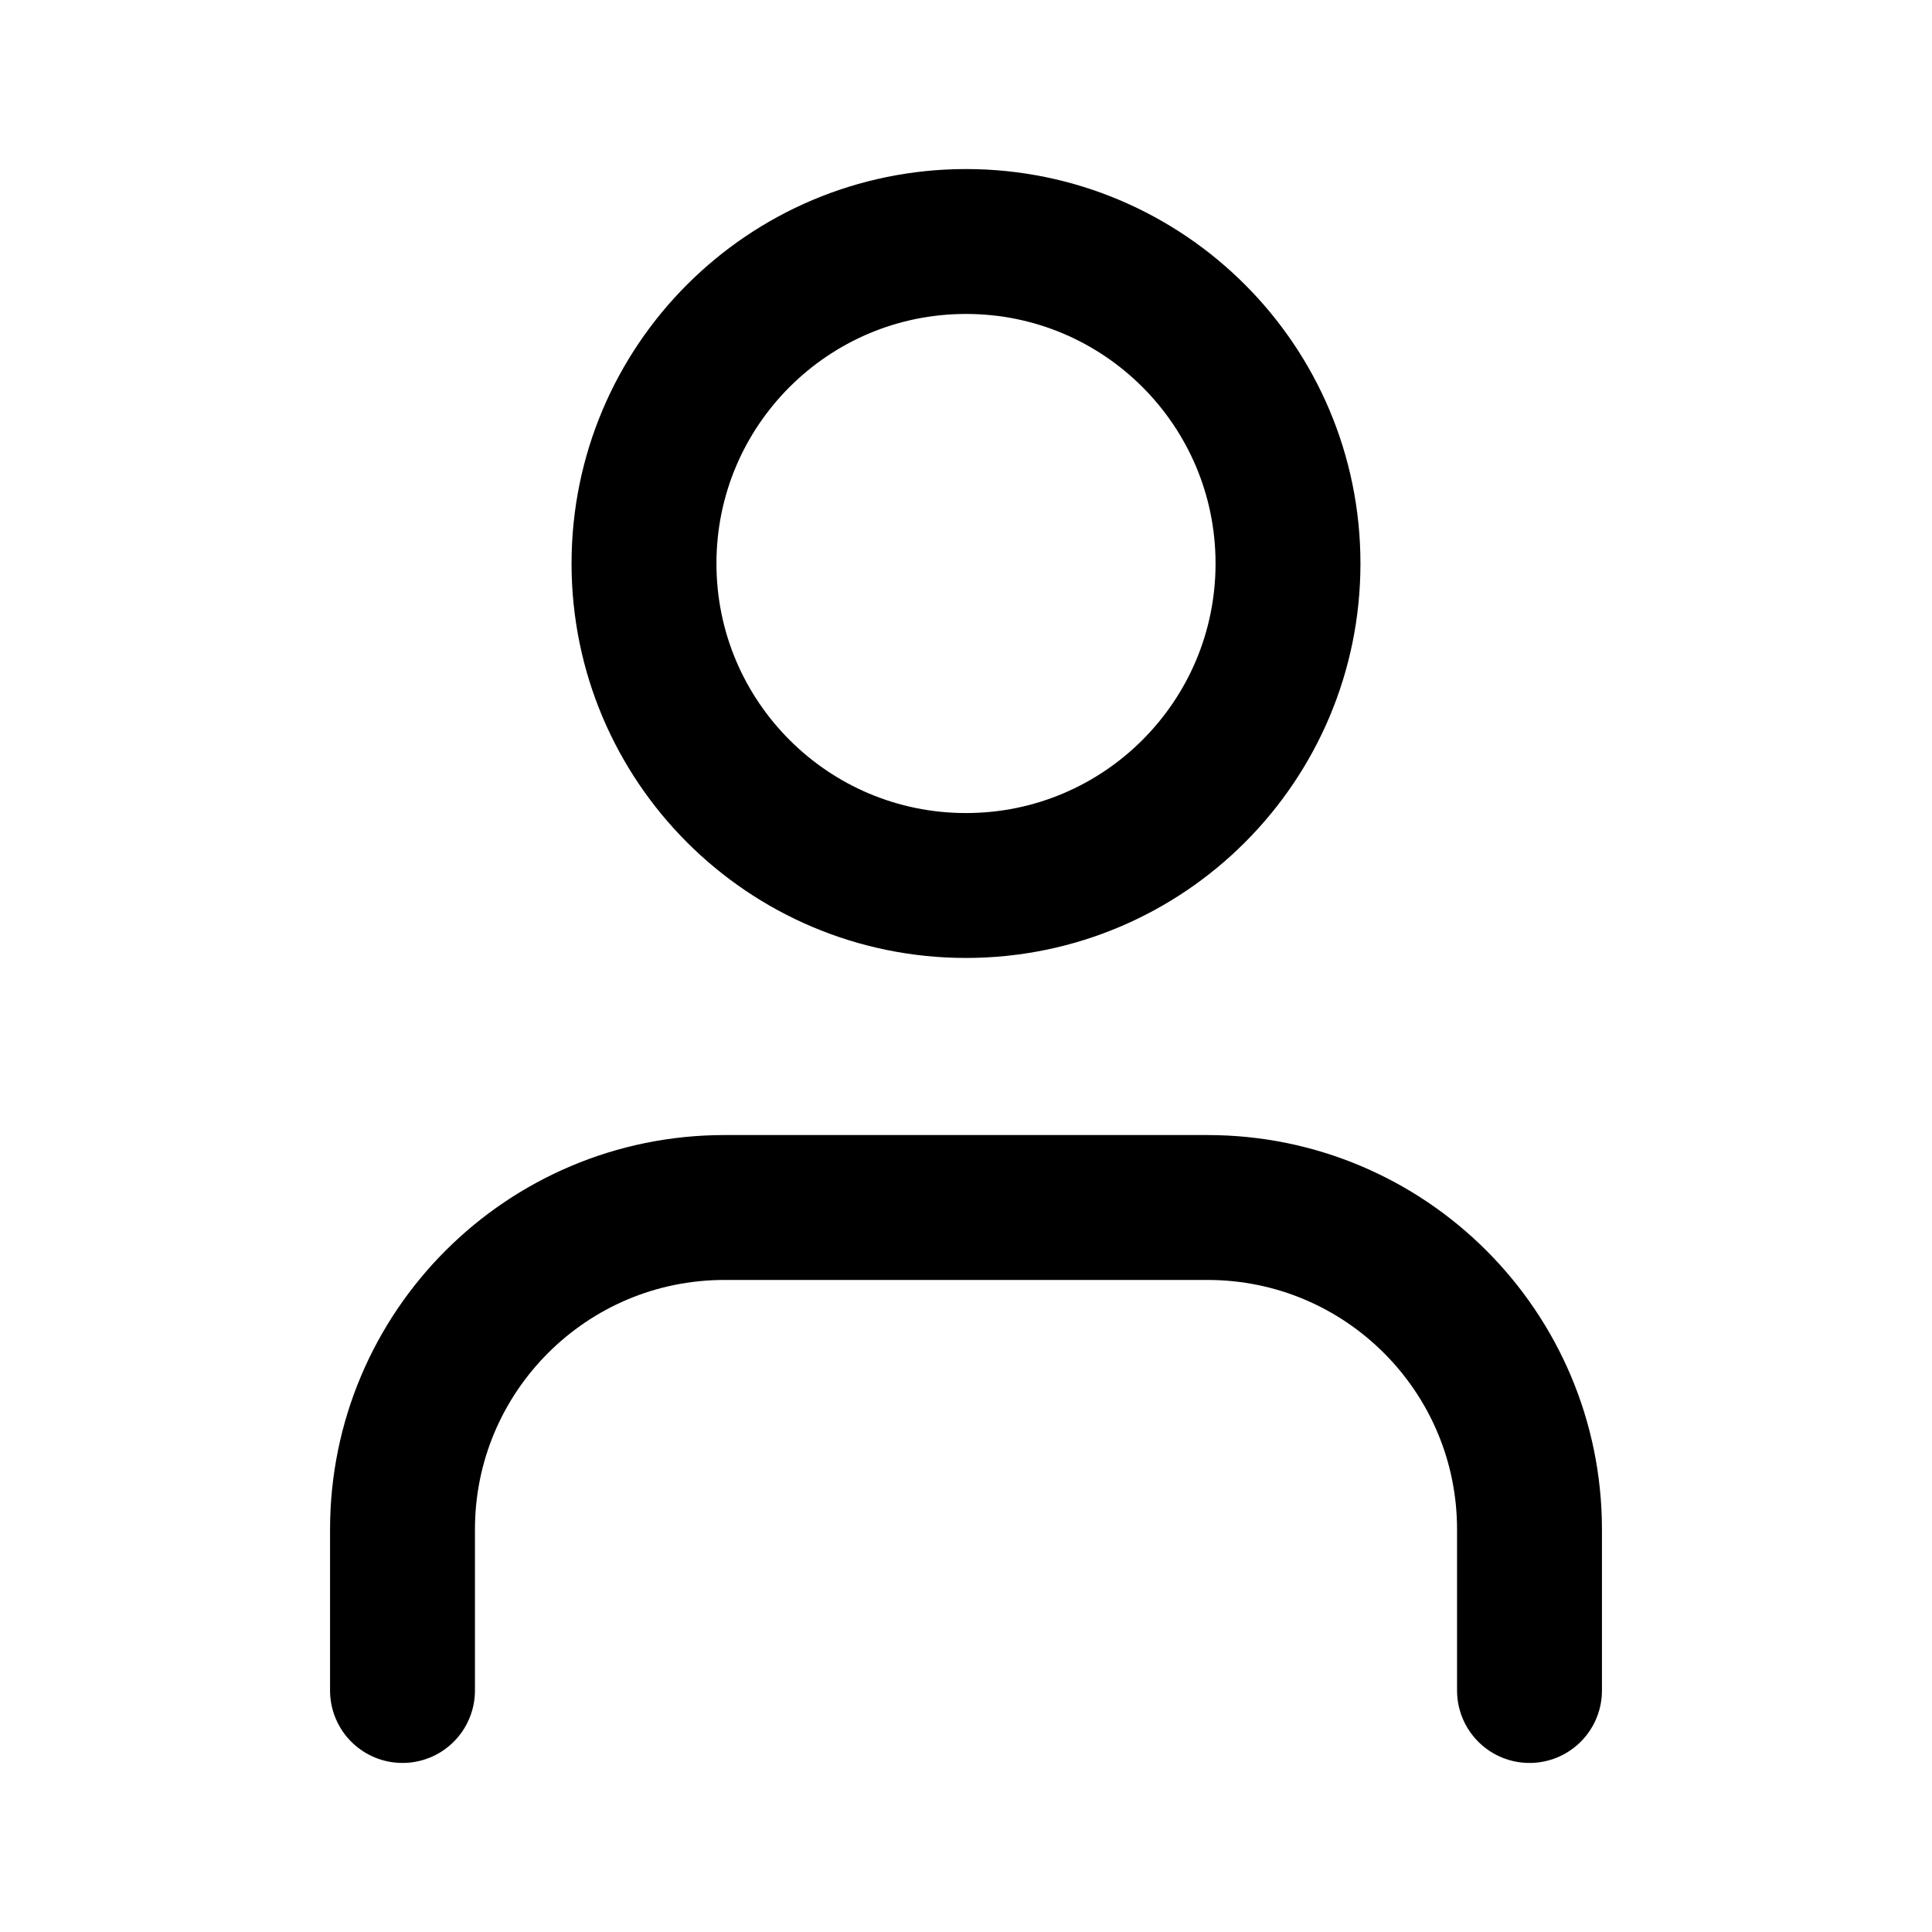
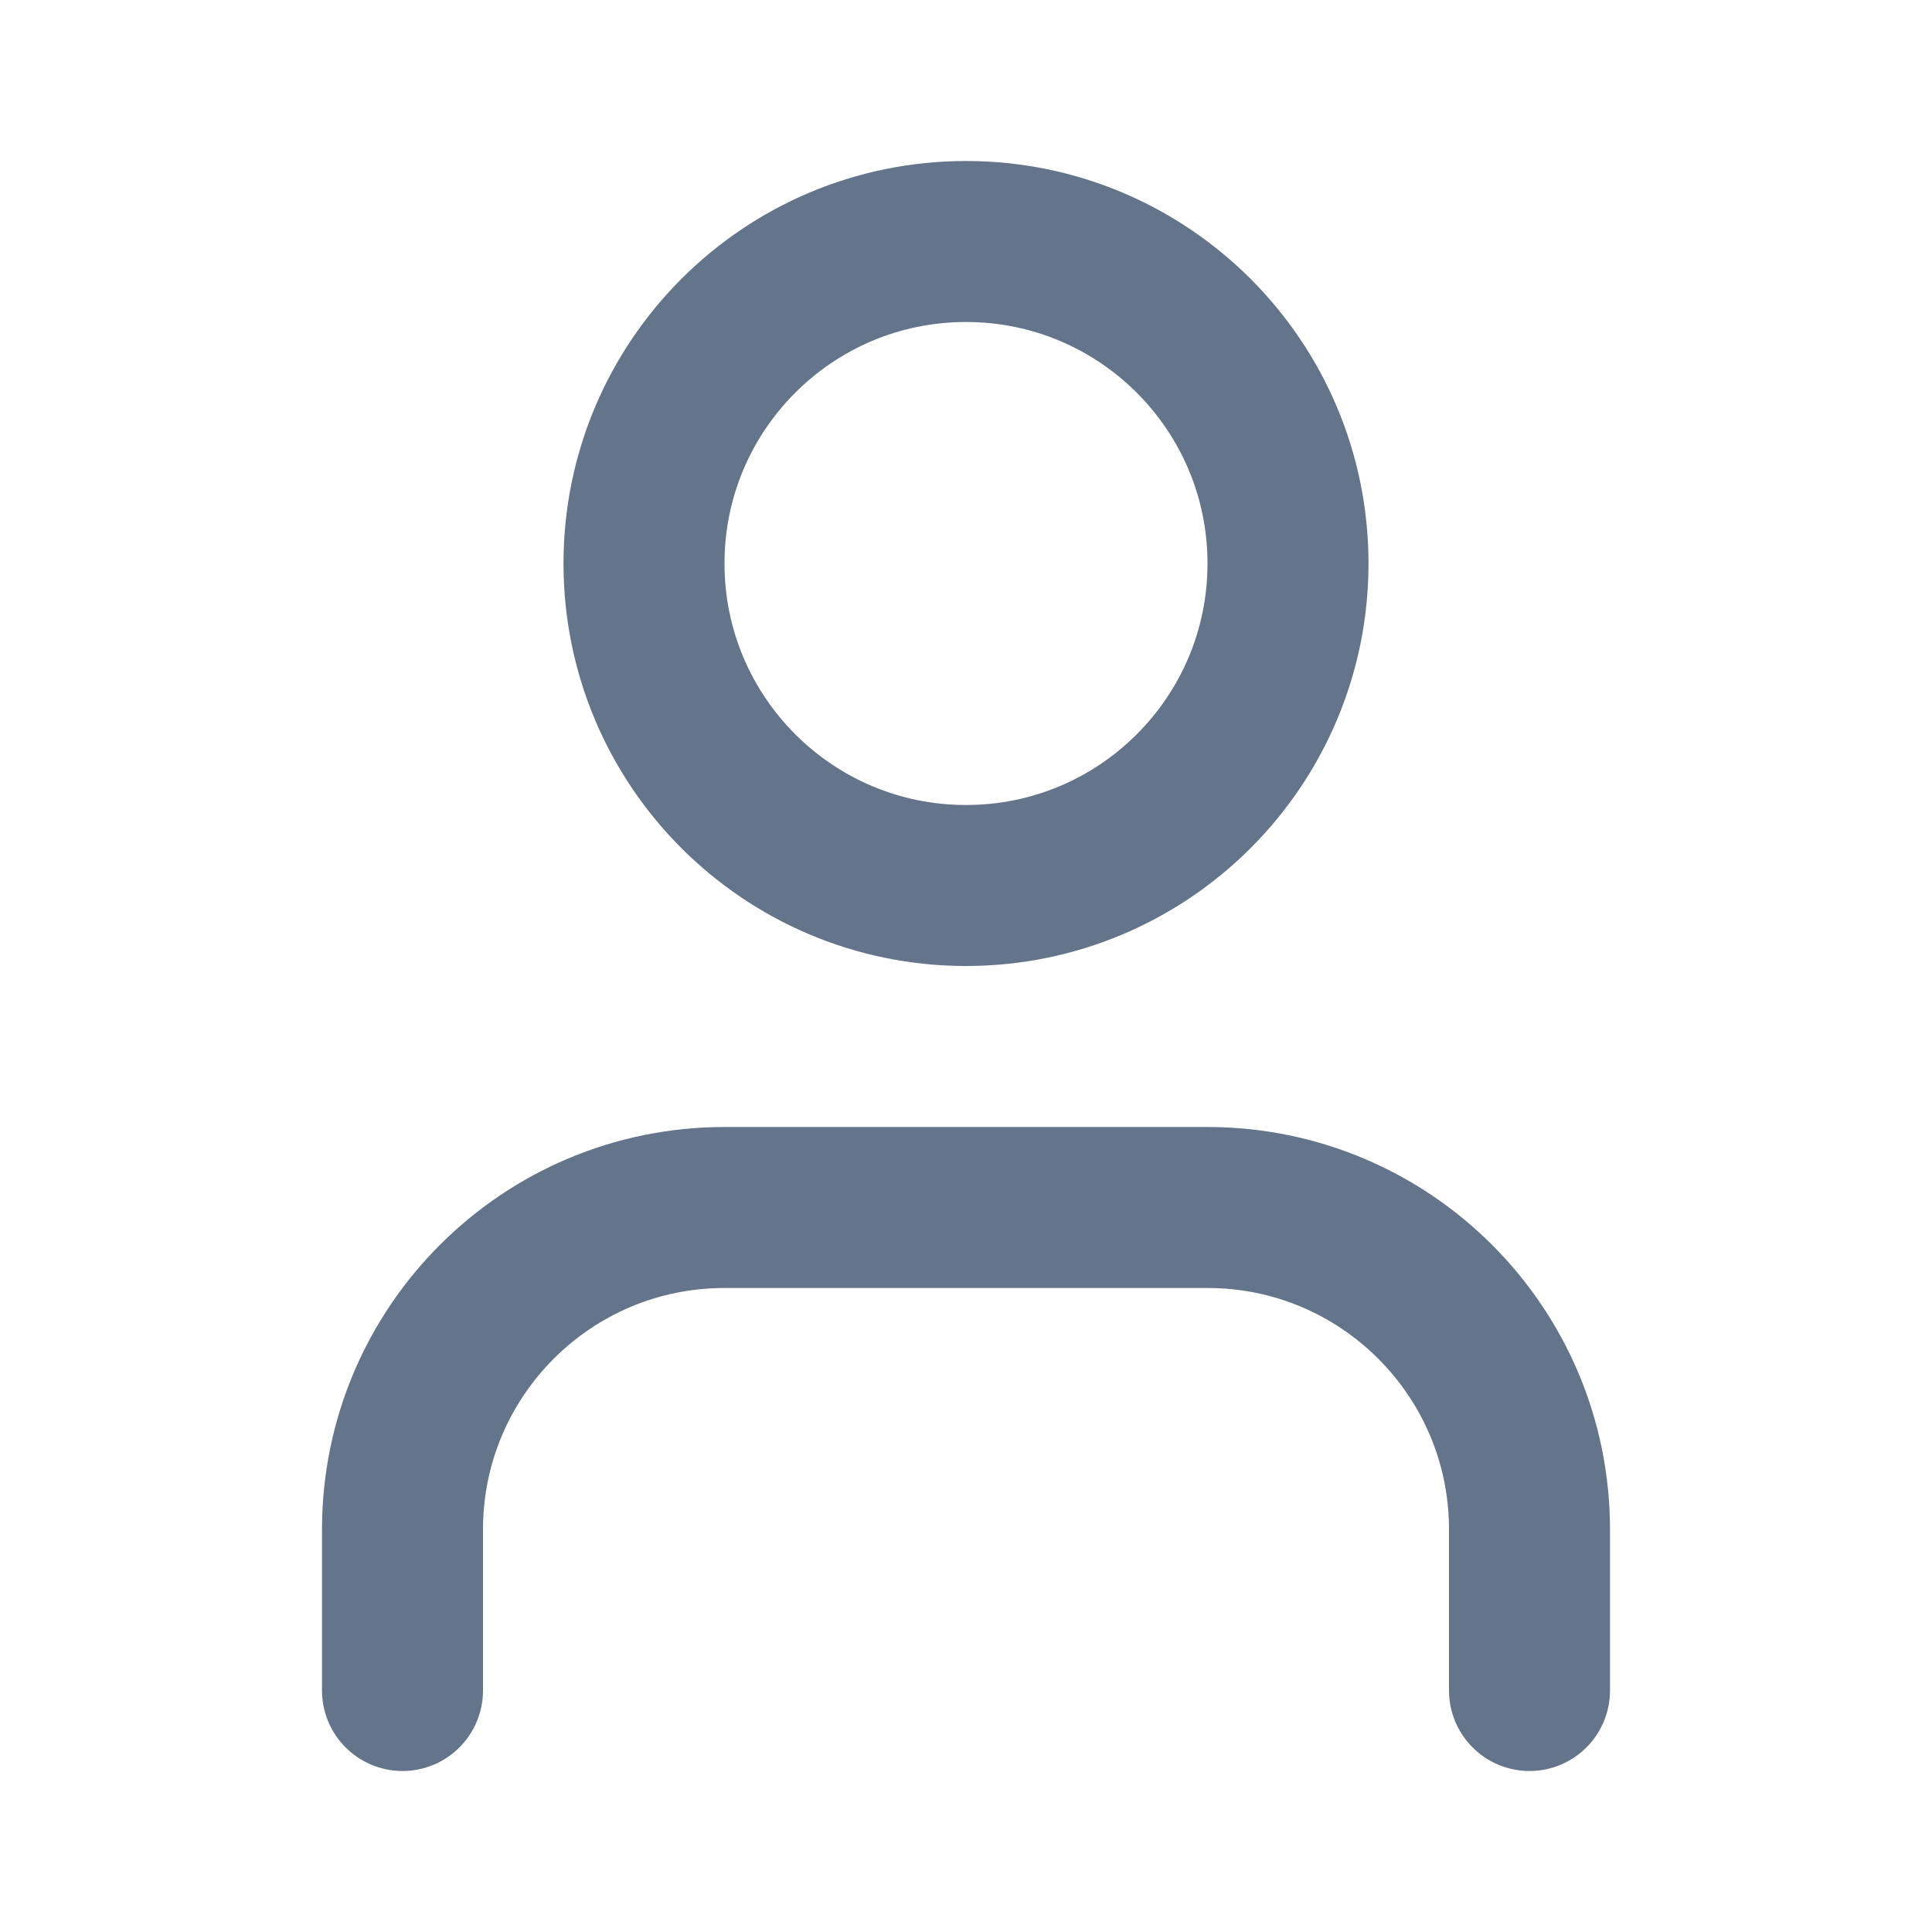
- <svg xmlns="http://www.w3.org/2000/svg" width="24" height="24" viewBox="0 0 24 24" fill="none" stroke="currentColor" stroke-width="1.8" stroke-linecap="round" stroke-linejoin="round">
+ <svg xmlns="http://www.w3.org/2000/svg" width="24" height="24" viewBox="0 0 24 24" fill="none" stroke="#64748B" stroke-width="2" stroke-linecap="round" stroke-linejoin="round">
  <path d="M19 21v-2a4 4 0 0 0-4-4H9a4 4 0 0 0-4 4v2" />
  <circle cx="12" cy="7" r="4" />
</svg>
